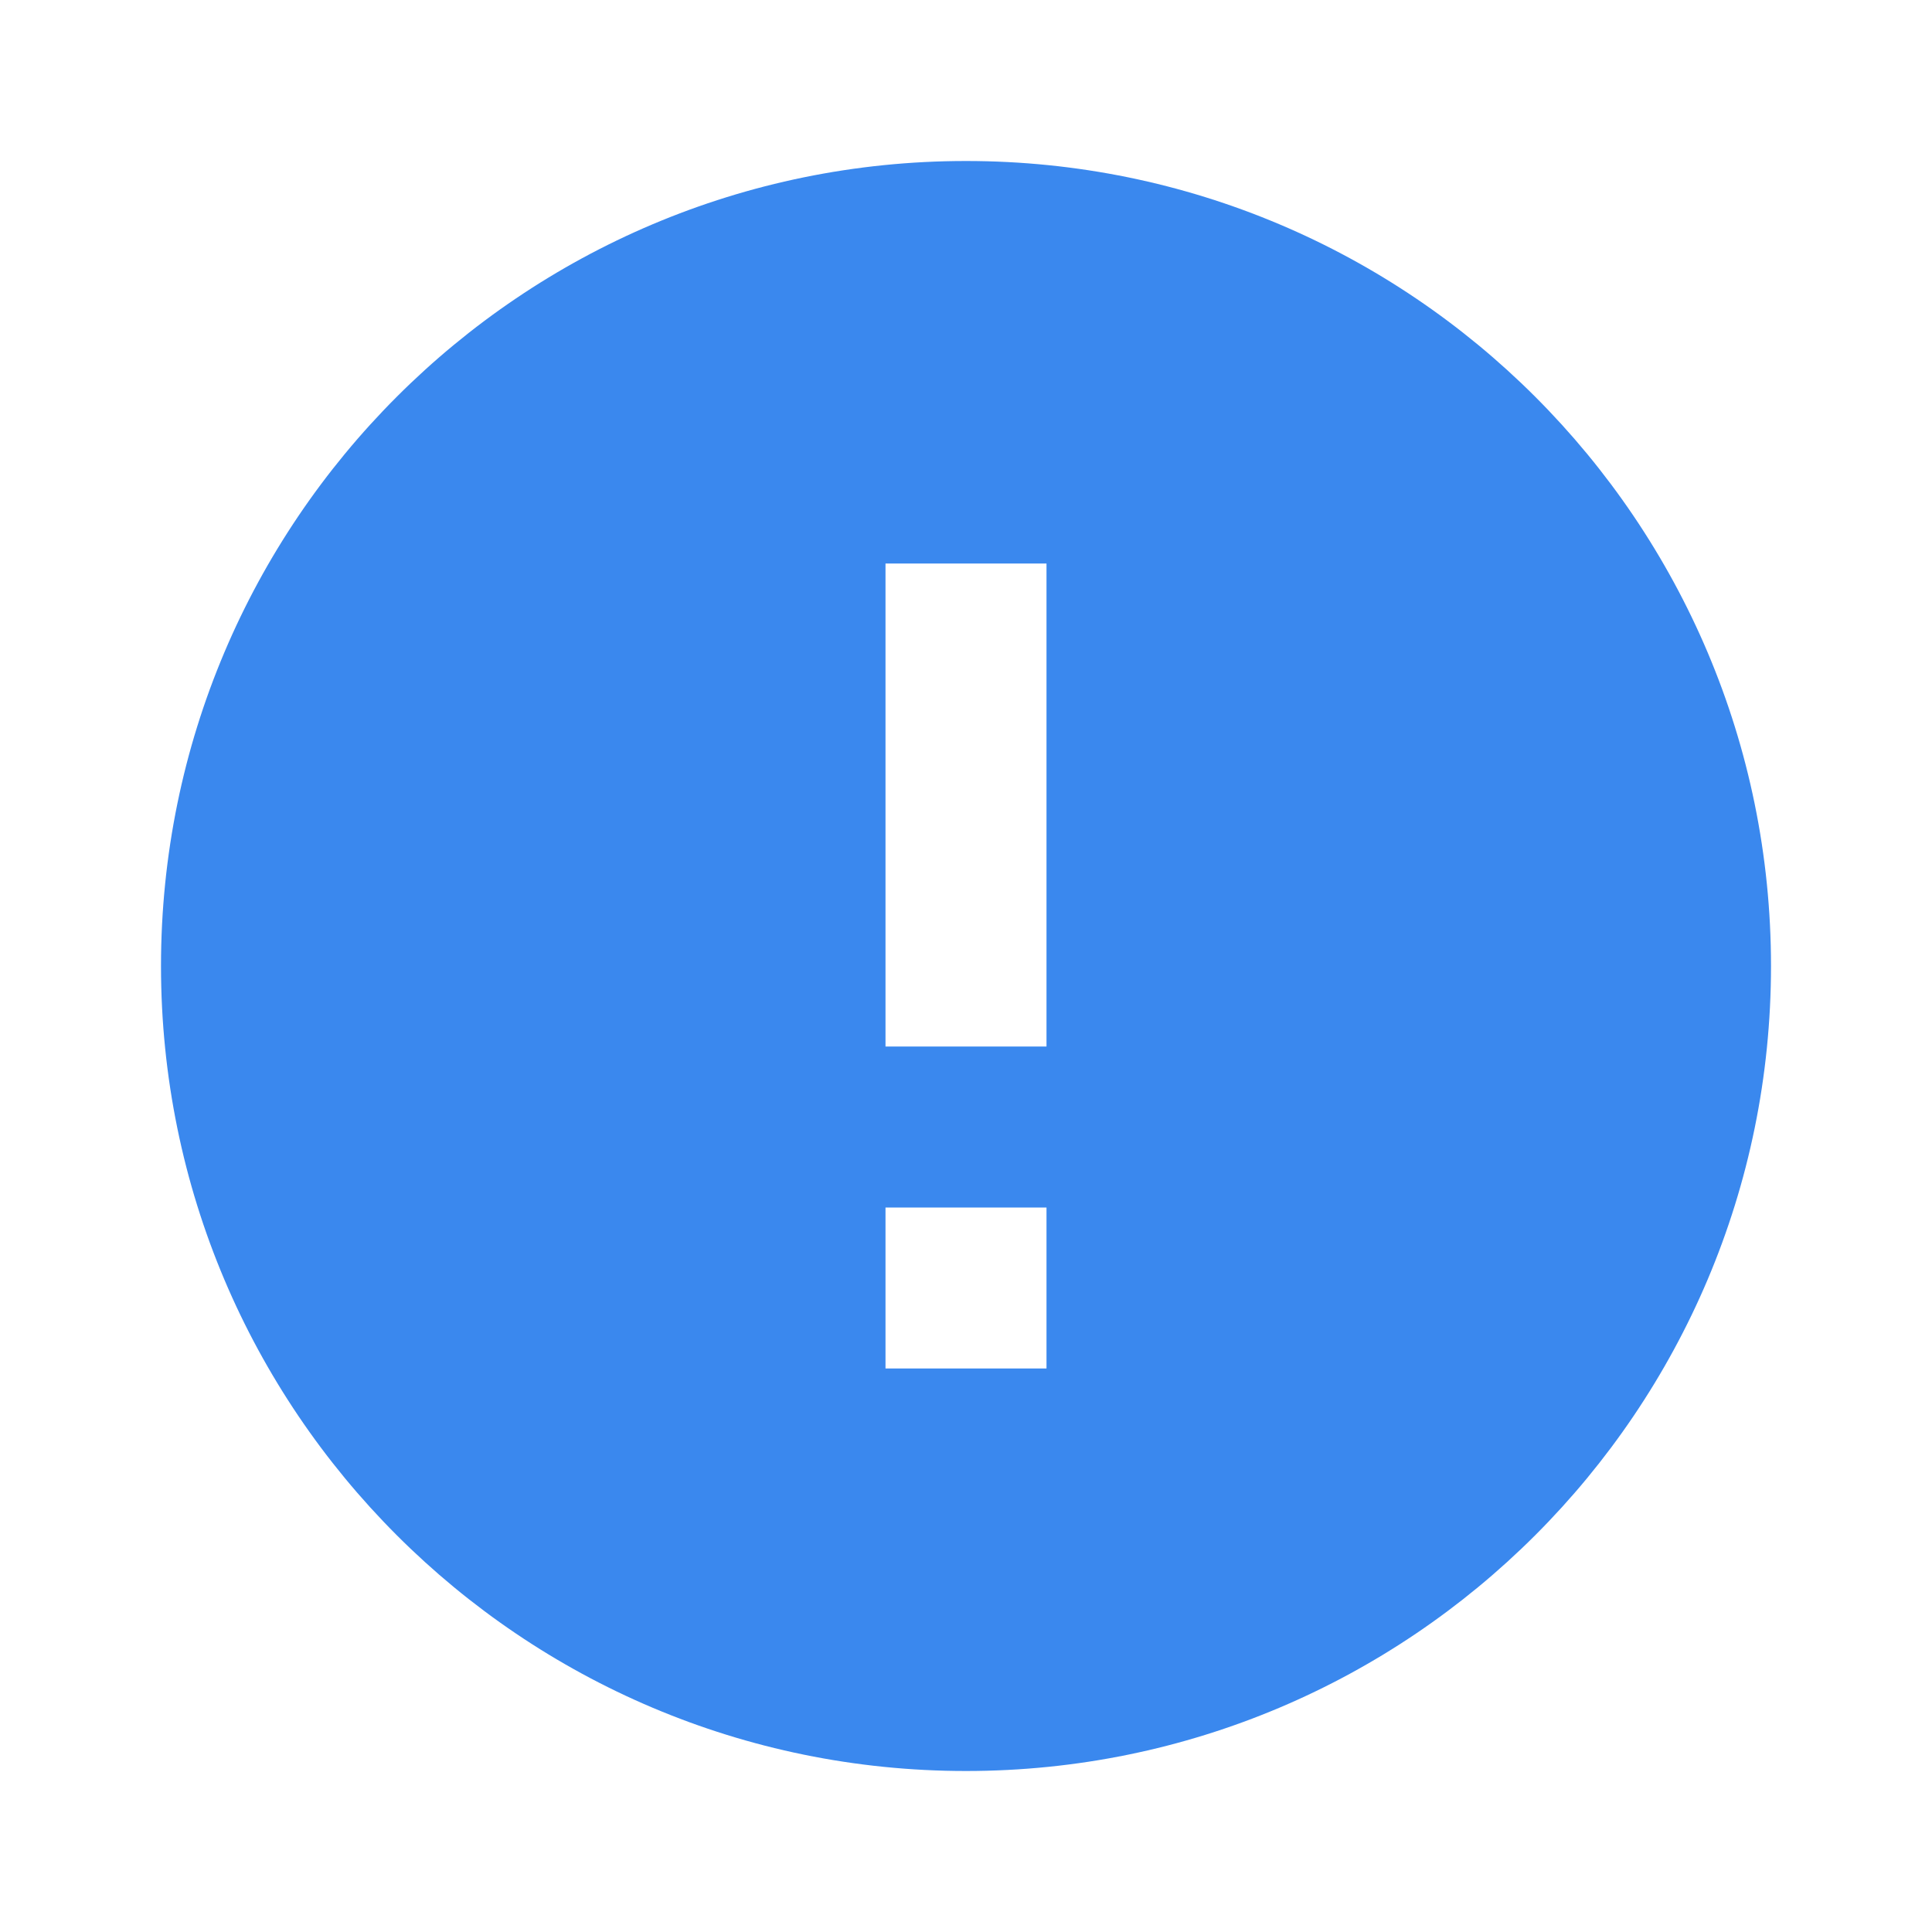
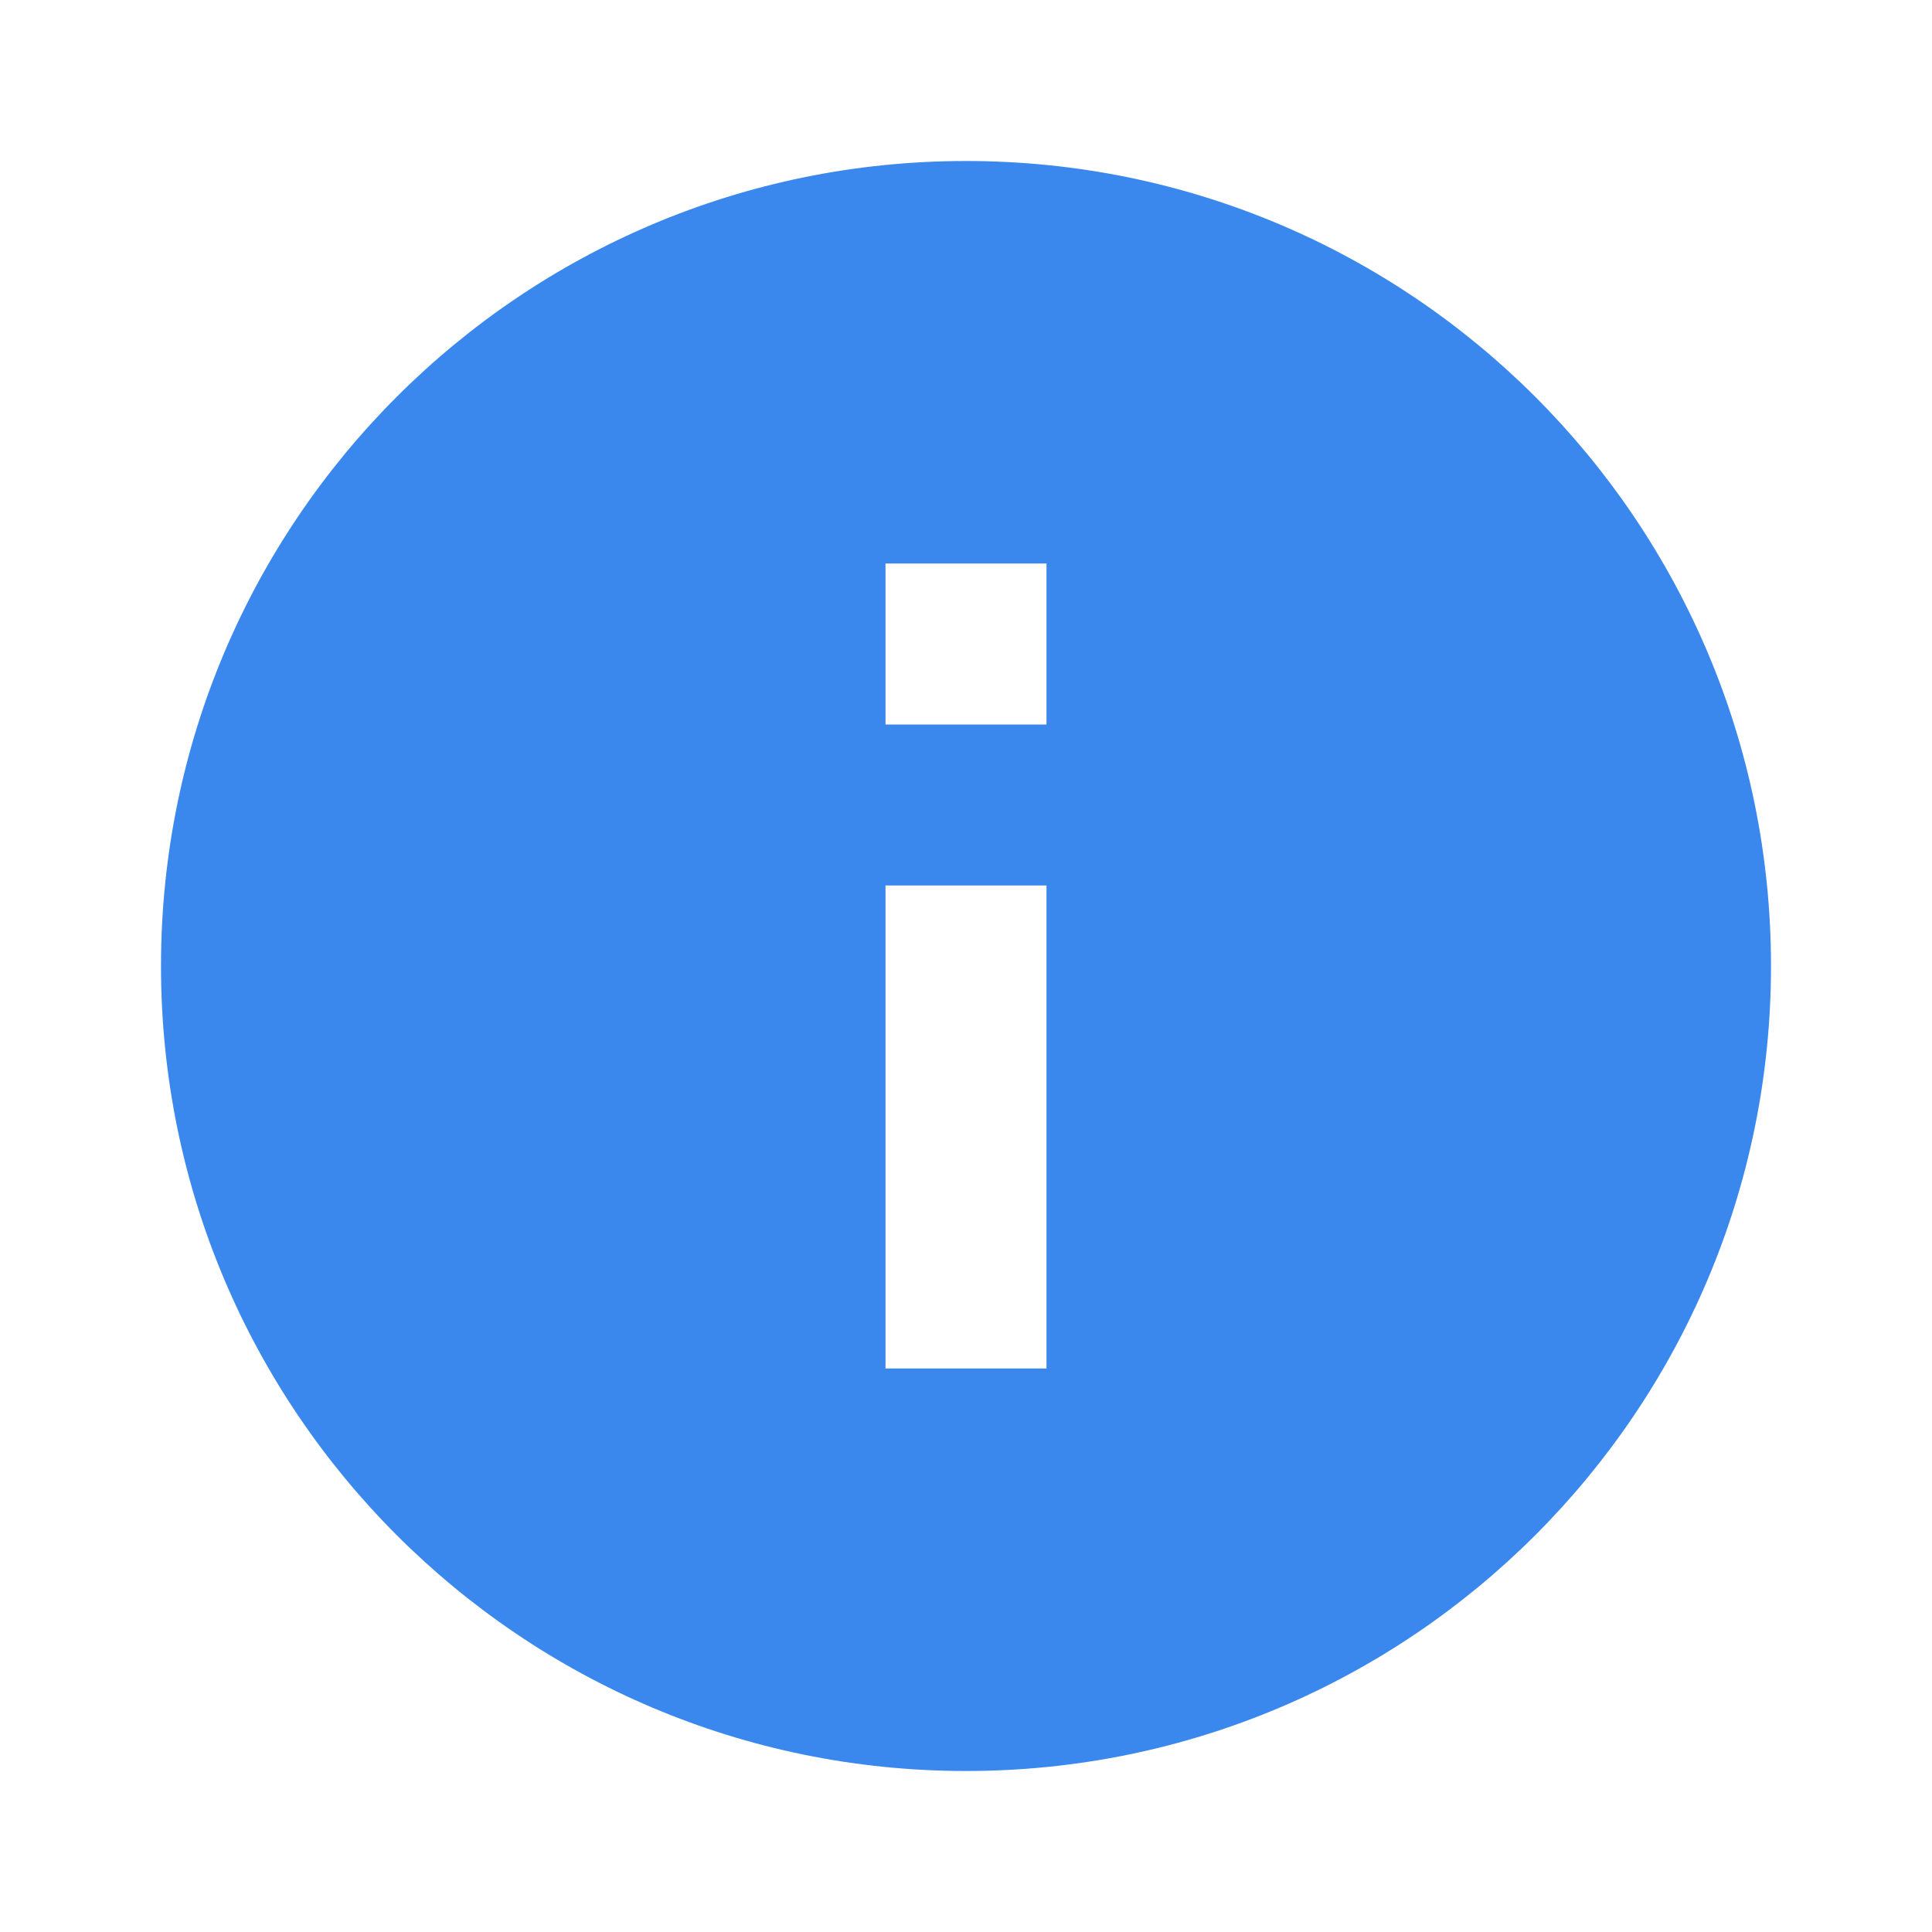
<svg xmlns="http://www.w3.org/2000/svg" viewBox="0 0 24 24" width="24" height="24">
  <path fill="none" d="M0 0h24v24H0z" />
-   <path d="M12 22C6.477 22 2 17.523 2 12S6.477 2 12 2s10 4.477 10 10-4.477 10-10 10zm-1-7v2h2v-2h-2zm0-8v6h2V7h-2z" fill="rgba(58,136,238,1)" />
+   <path d="M12 22C6.477 22 2 17.523 2 12S6.477 2 12 2s10 4.477 10 10-4.477 10-10 10zm-1-11v6h2v-6h-2zm0-4v2h2V7h-2z" fill="rgba(58,136,238,1)" />
</svg>
